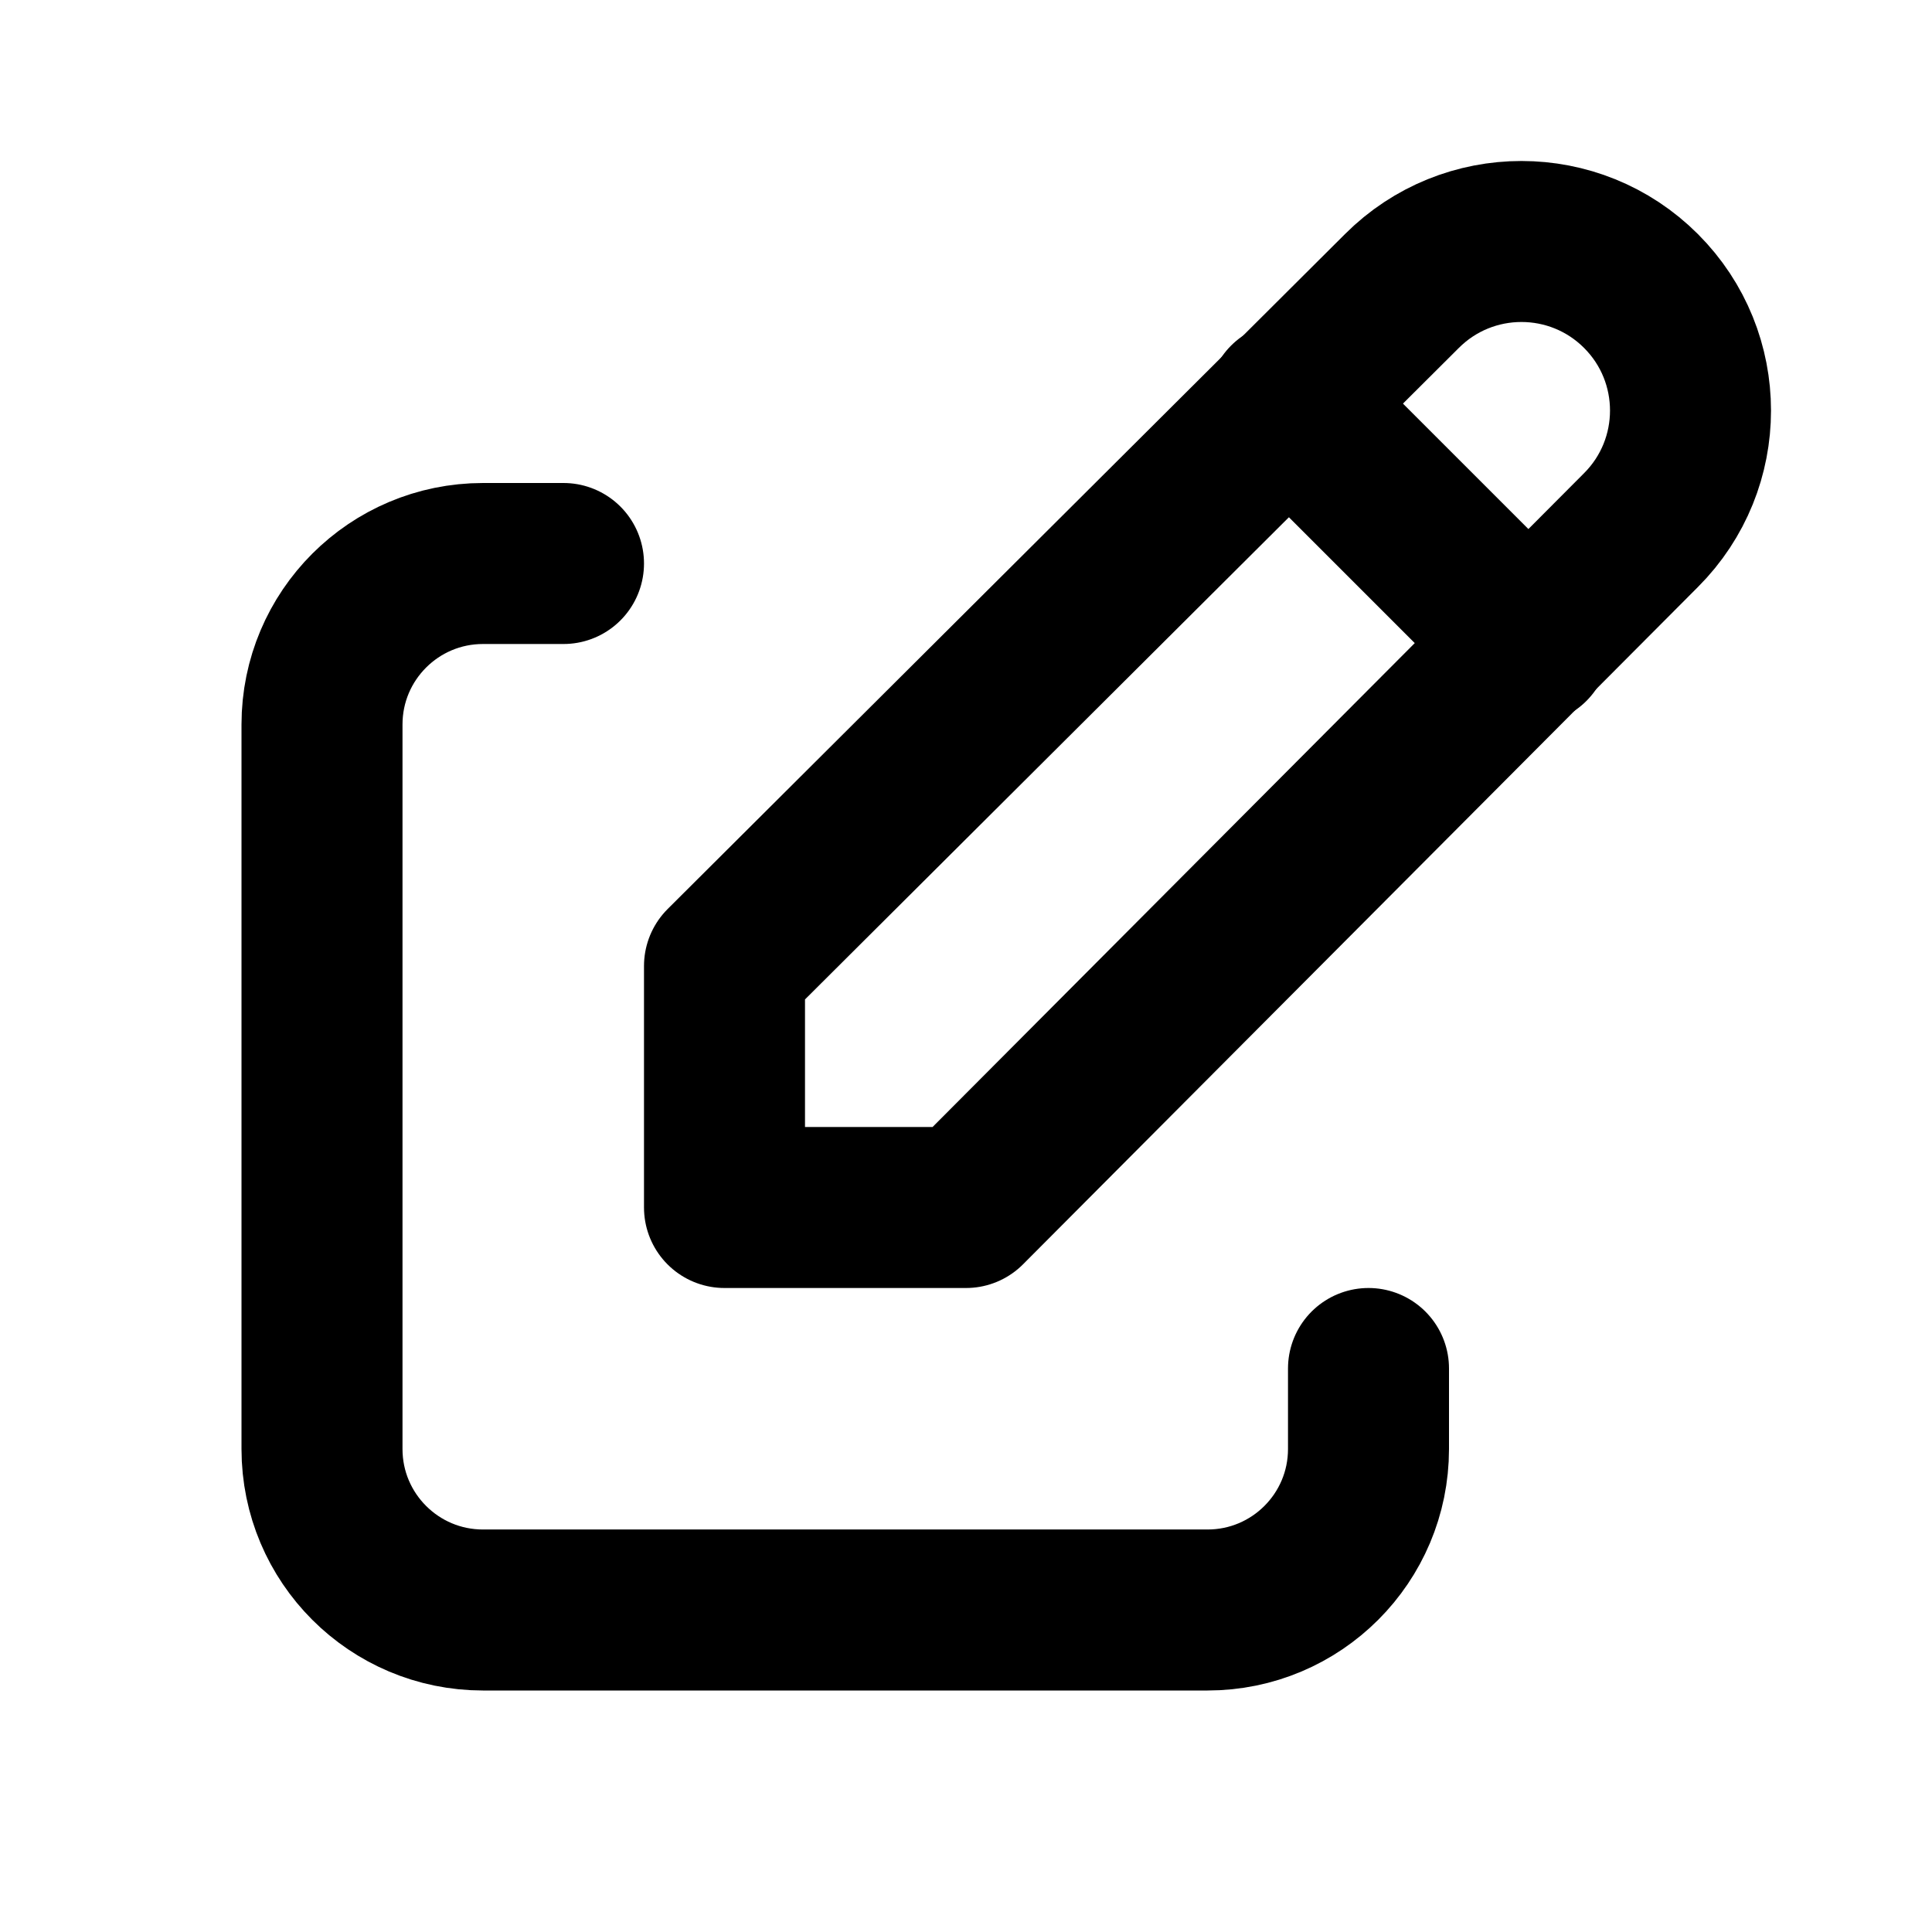
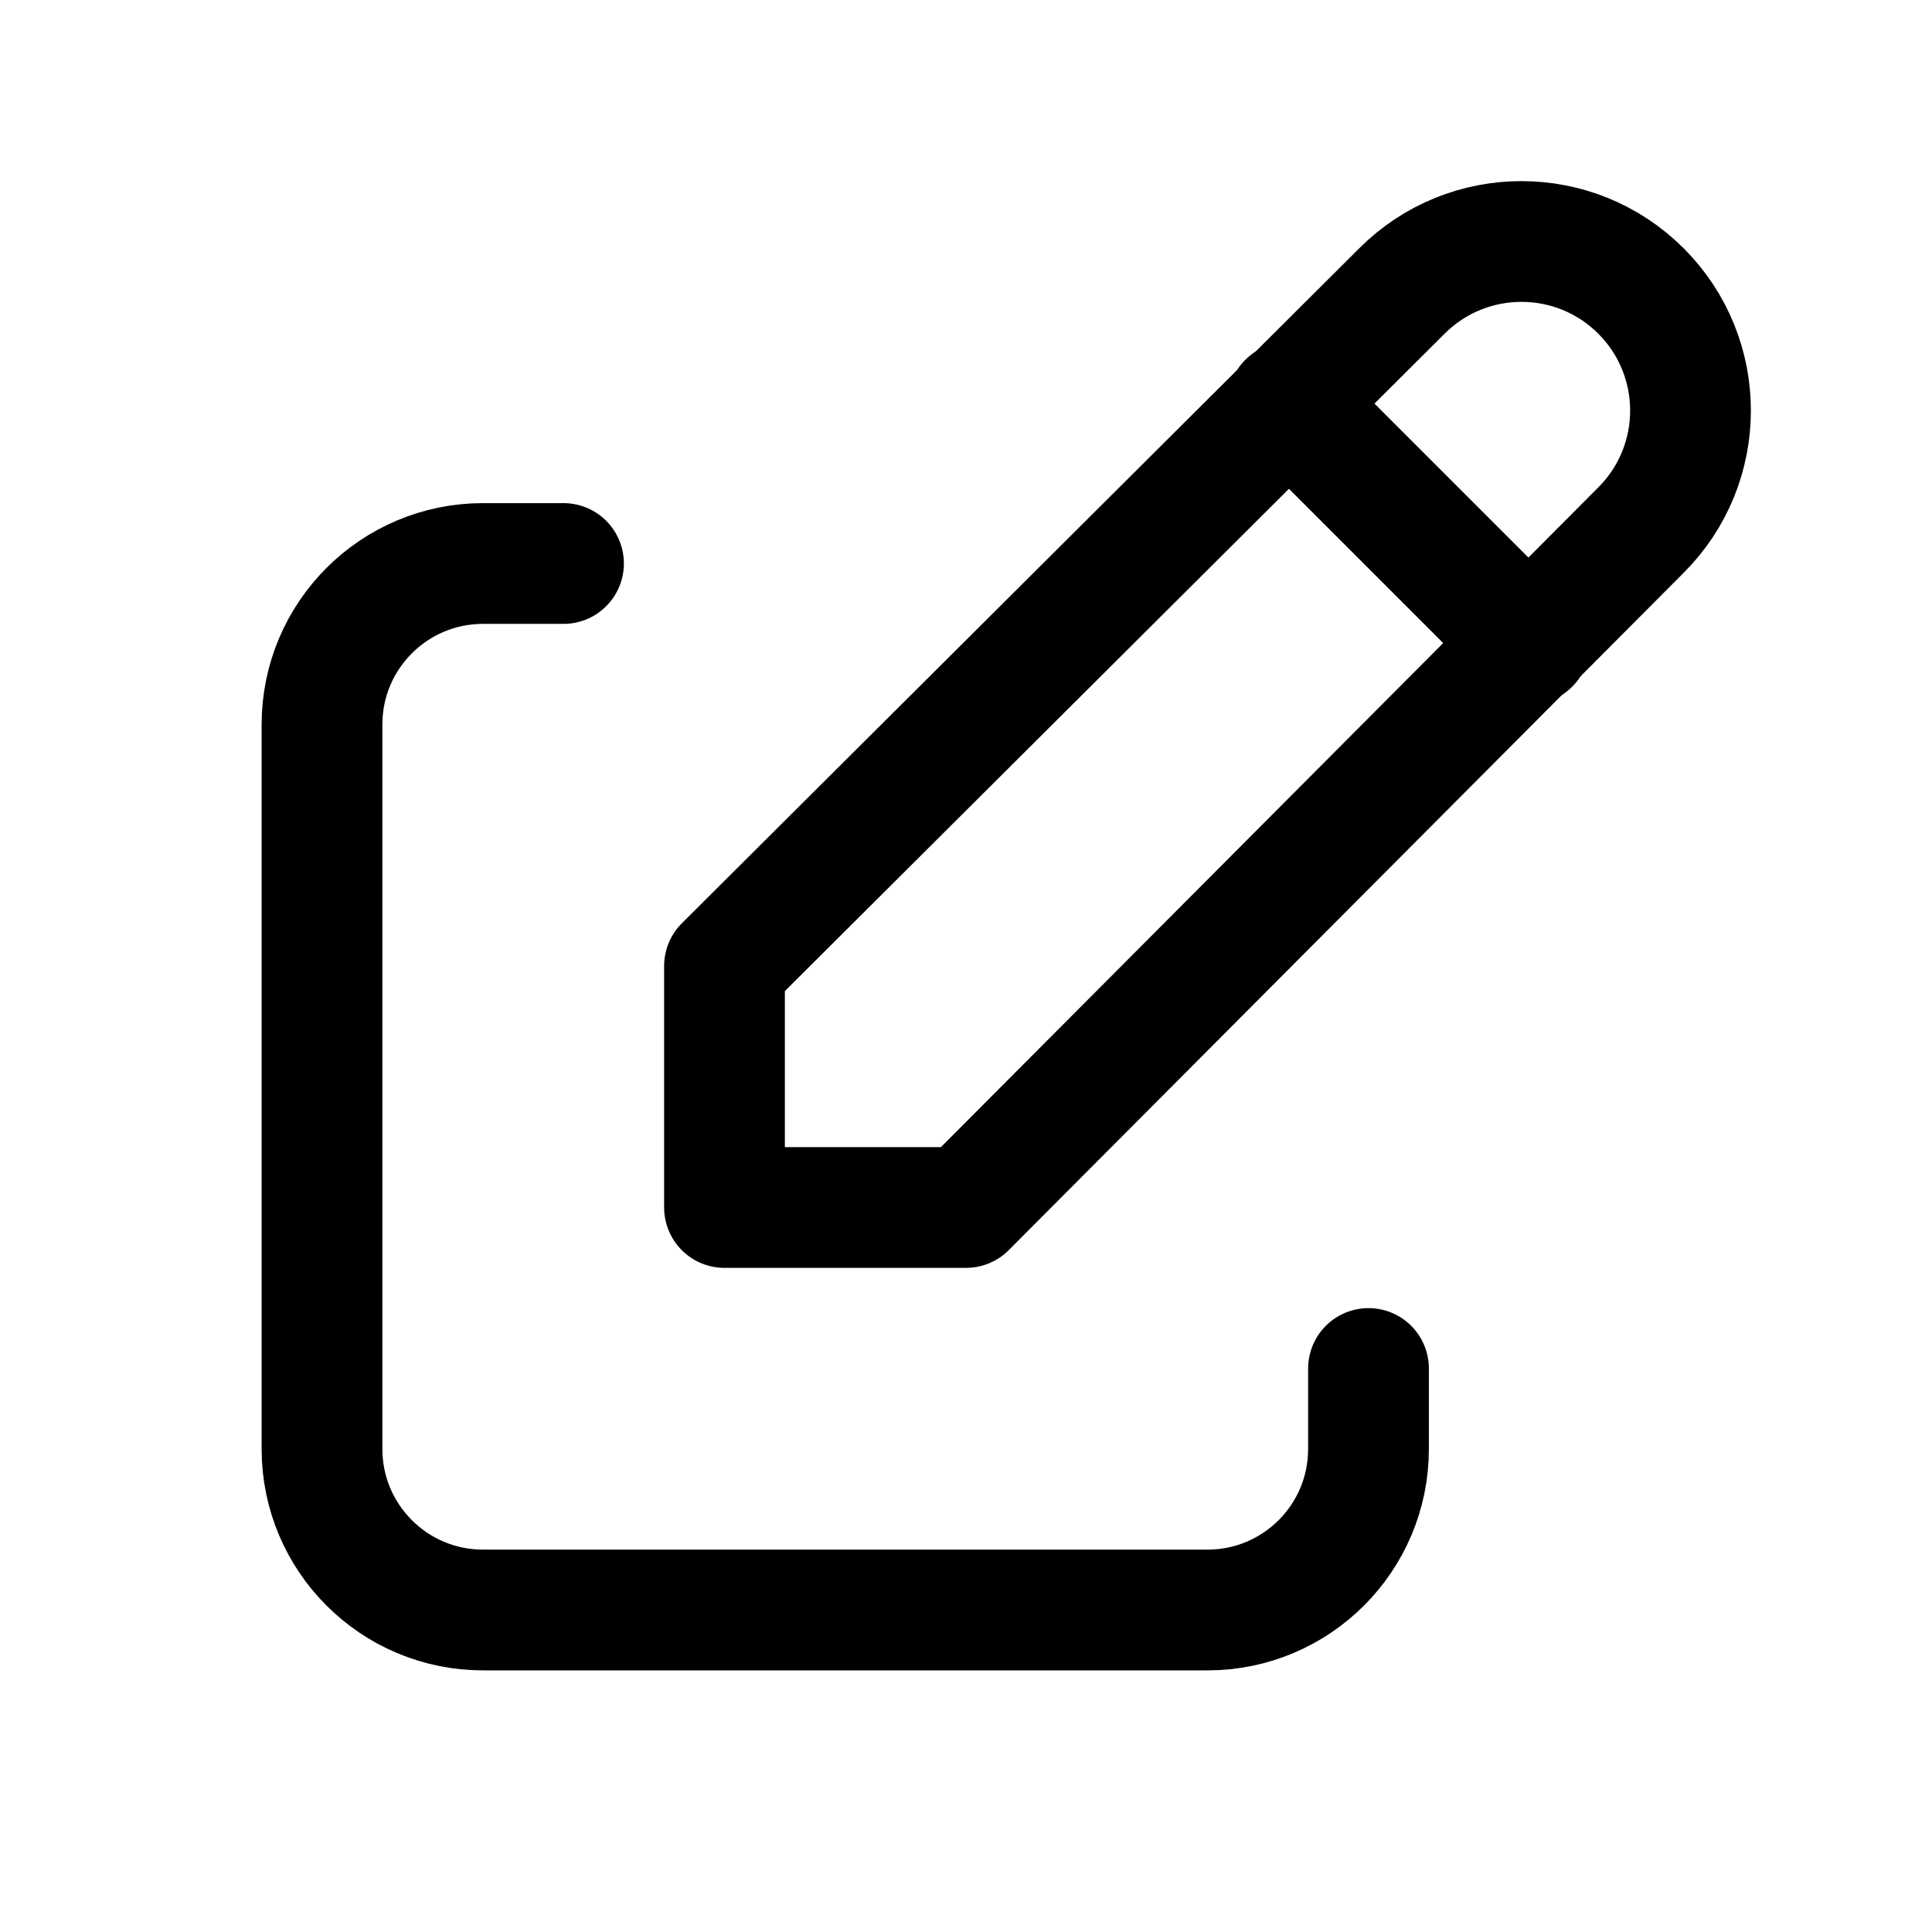
- <svg xmlns="http://www.w3.org/2000/svg" width="24" height="24" viewBox="0 0 24 24" fill="none" stroke="currentColor" stroke-width="2" stroke-linecap="round" stroke-linejoin="round" class="icon icon-tabler icons-tabler-outline icon-tabler-edit">
-   <path stroke="none" d="M0 0h24v24H0z" fill="none" />
+ <svg xmlns="http://www.w3.org/2000/svg" width="24" height="24" viewBox="0 0 24 24" fill="none" stroke="currentColor" stroke-width="1.5" stroke-linecap="round" stroke-linejoin="round">
  <path d="M7 7h-1a2 2 0 0 0 -2 2v9a2 2 0 0 0 2 2h9a2 2 0 0 0 2 -2v-1" />
  <path d="M20.385 6.585a2.1 2.1 0 0 0 -2.97 -2.97l-8.415 8.385v3h3l8.385 -8.415z" />
  <path d="M16 5l3 3" />
</svg>
